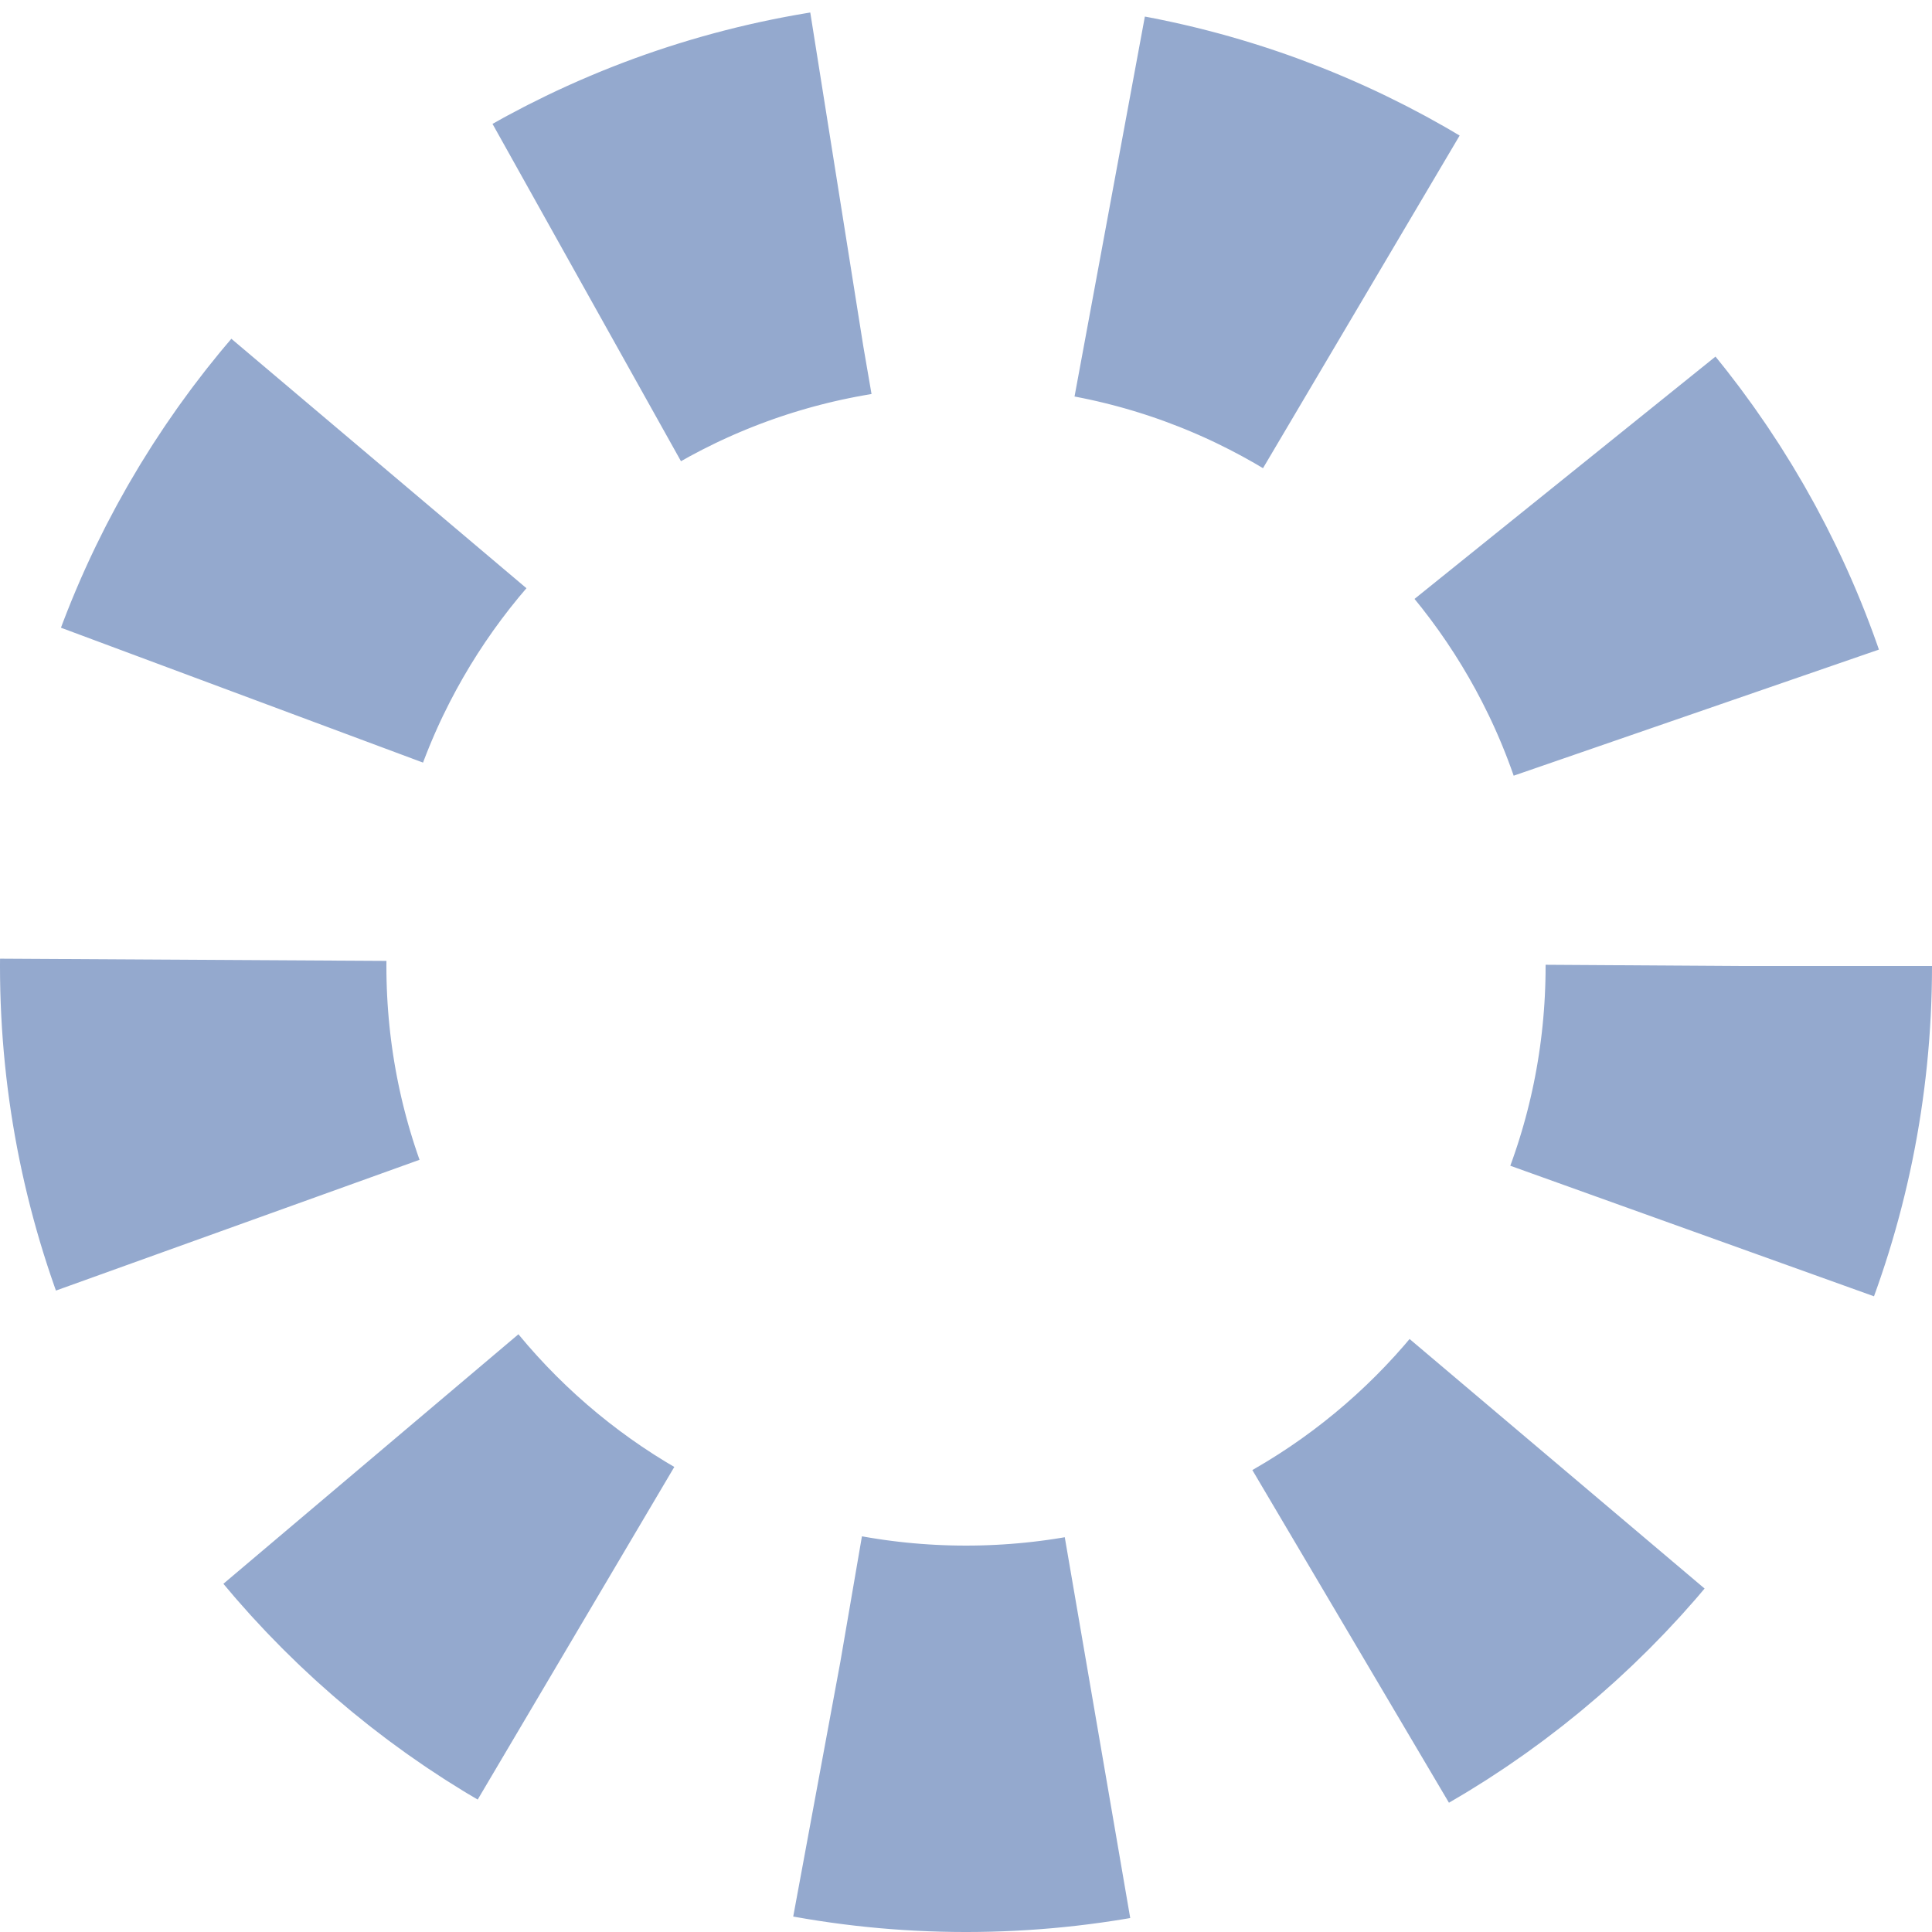
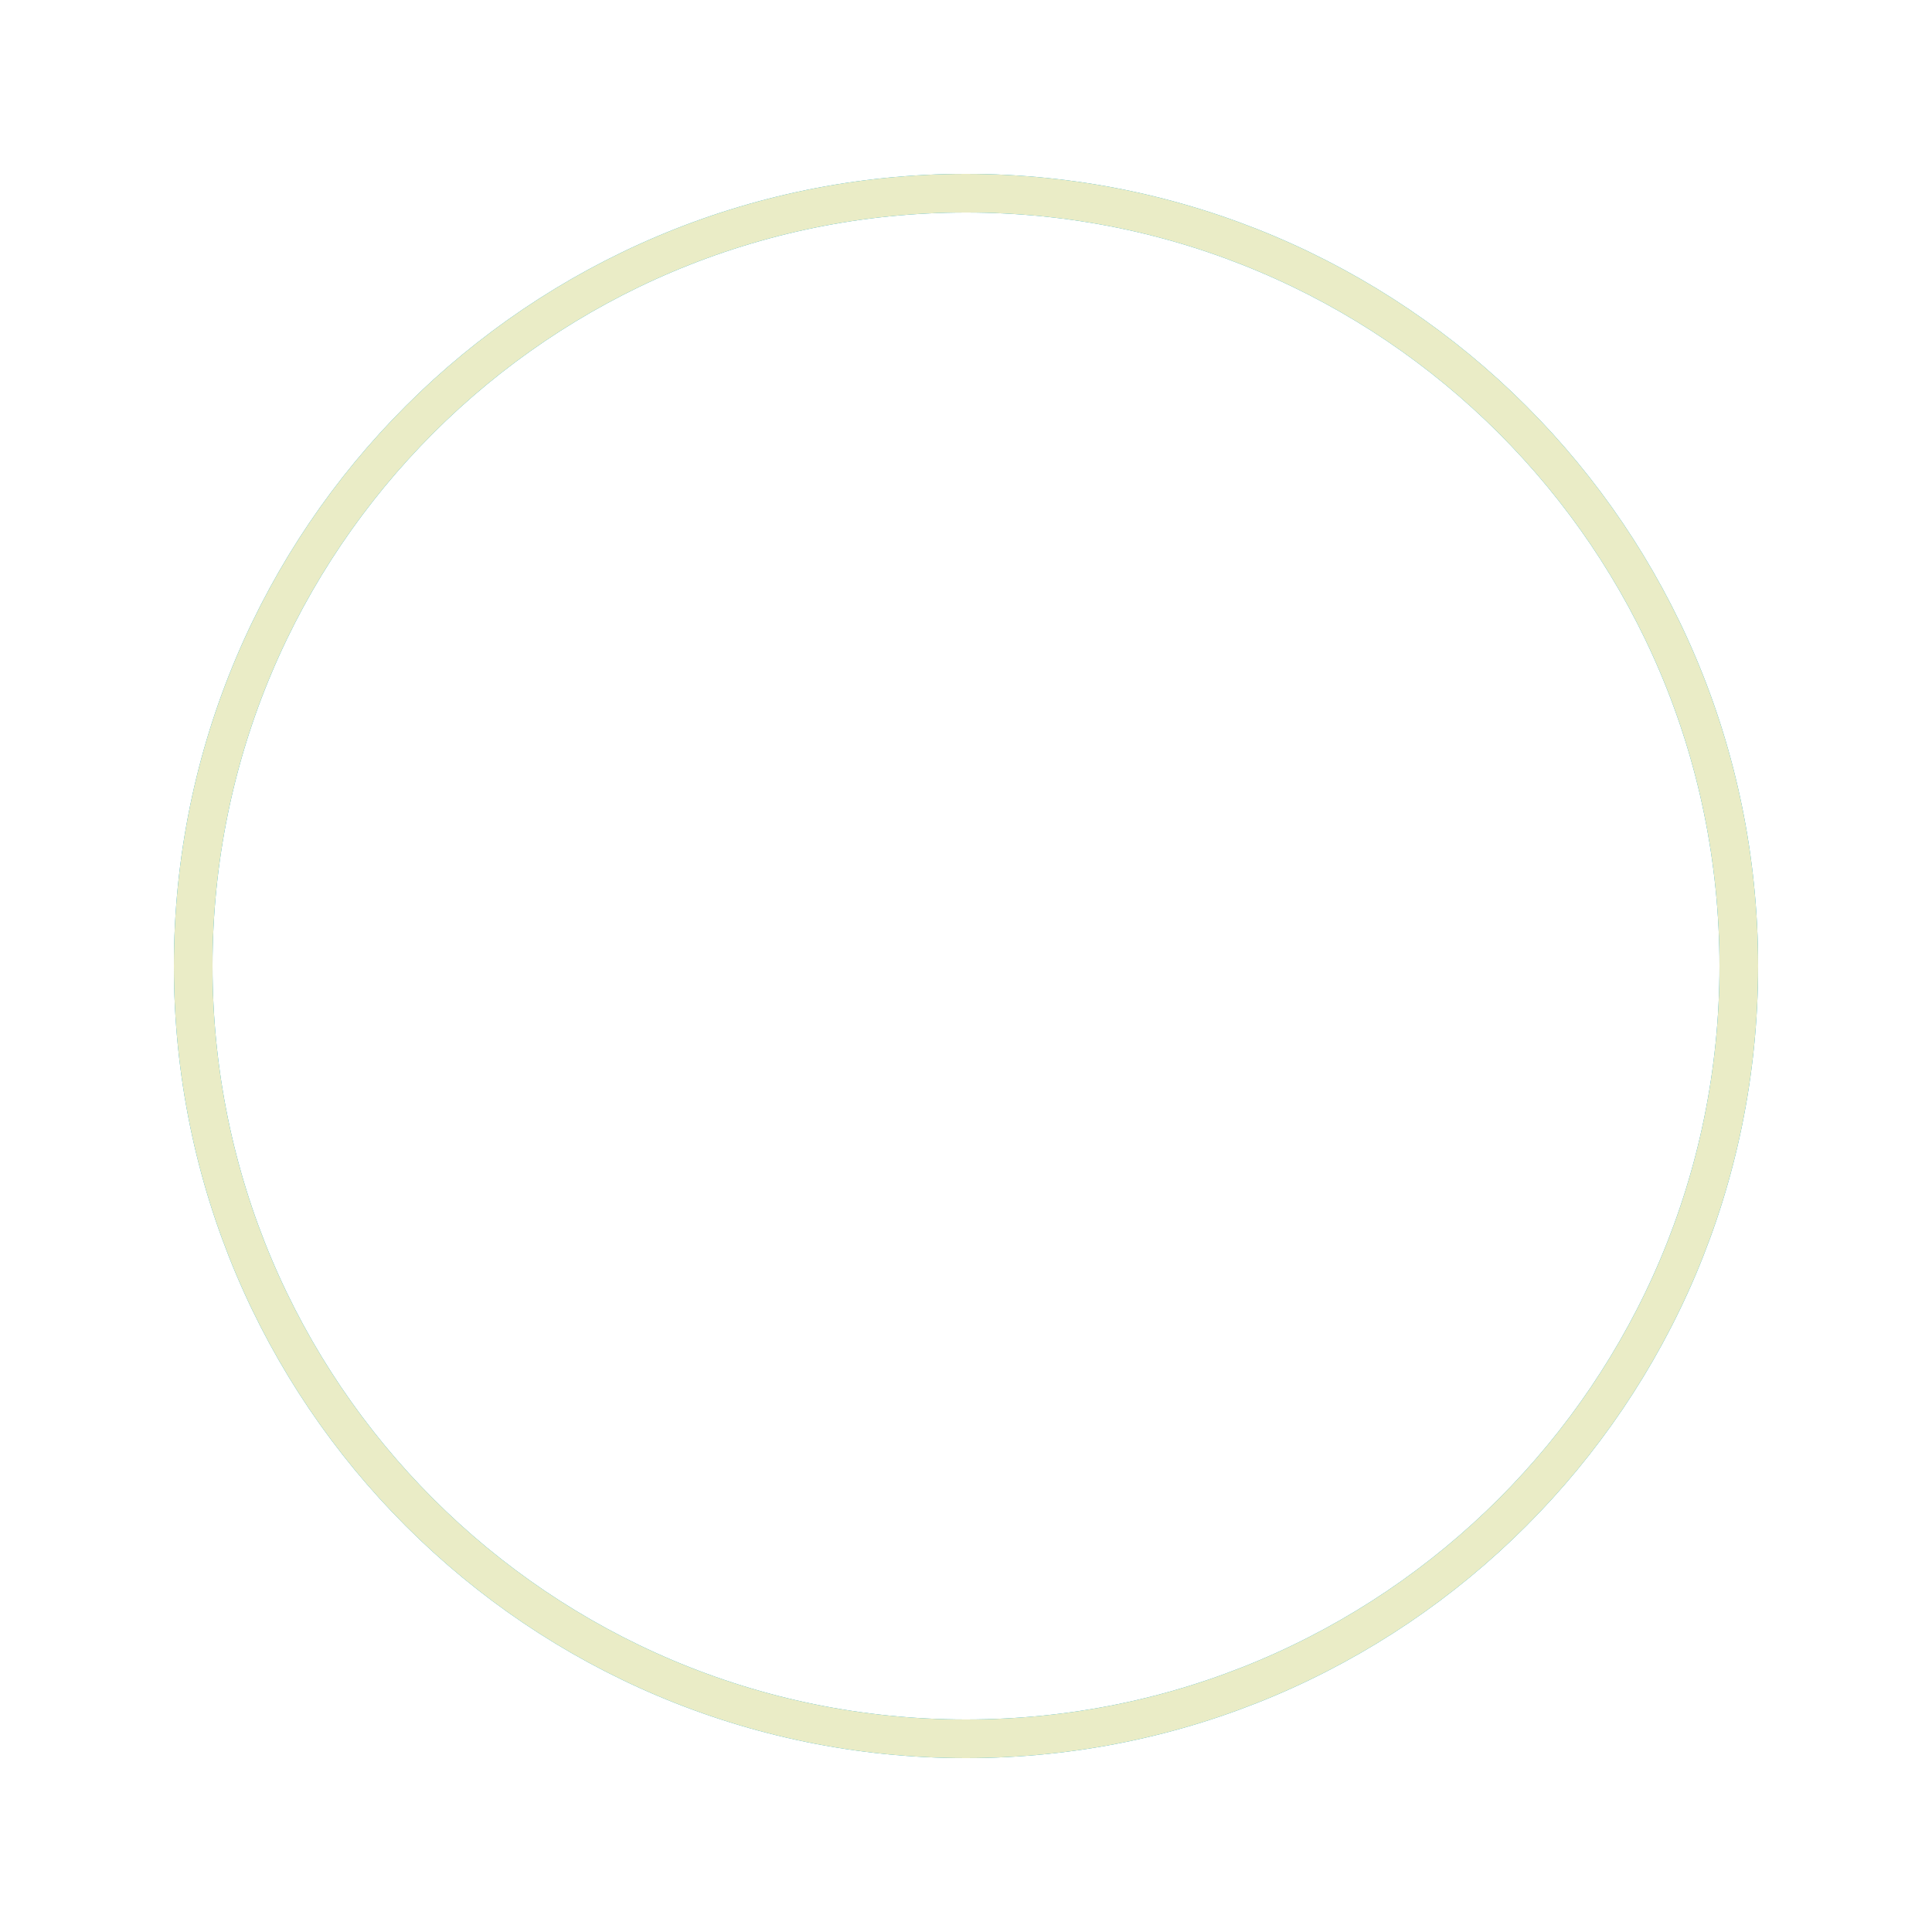
- <svg xmlns="http://www.w3.org/2000/svg" width="120px" height="120px" viewBox="0 0 100 100" preserveAspectRatio="xMidYMid" class="uil-wheel">
+ <svg xmlns="http://www.w3.org/2000/svg" width="194px" height="194px" viewBox="0 0 100 100" preserveAspectRatio="xMidYMid" class="uil-ripple">
  <rect x="0" y="0" width="100" height="100" fill="none" class="bk" />
-   <circle cx="50" cy="50" r="40" fill="none" stroke-width="20" stroke="#94a9ce" stroke-dasharray="14px">
-     <animate attributeName="stroke-dashoffset" from="0" to="110" begin="0" dur="1s" repeatCount="indefinite" fill="freeze" />
-   </circle>
+   <g>
+     <animate attributeName="opacity" dur="2s" repeatCount="indefinite" begin="0s" keyTimes="0;0.33;1" values="1;1;0" />
+     <circle cx="50" cy="50" r="40" stroke="#07a2c7" fill="none" stroke-width="2" stroke-linecap="round">
+       <animate attributeName="r" dur="2s" repeatCount="indefinite" begin="0s" keyTimes="0;0.33;1" values="0;22;44" />
+     </circle>
+   </g>
+   <g>
+     <animate attributeName="opacity" dur="2s" repeatCount="indefinite" begin="1s" keyTimes="0;0.33;1" values="1;1;0" />
+     <circle cx="50" cy="50" r="40" stroke="#EAECC6" fill="none" stroke-width="2" stroke-linecap="round">
+       <animate attributeName="r" dur="2s" repeatCount="indefinite" begin="1s" keyTimes="0;0.33;1" values="0;22;44" />
+     </circle>
+   </g>
</svg>
